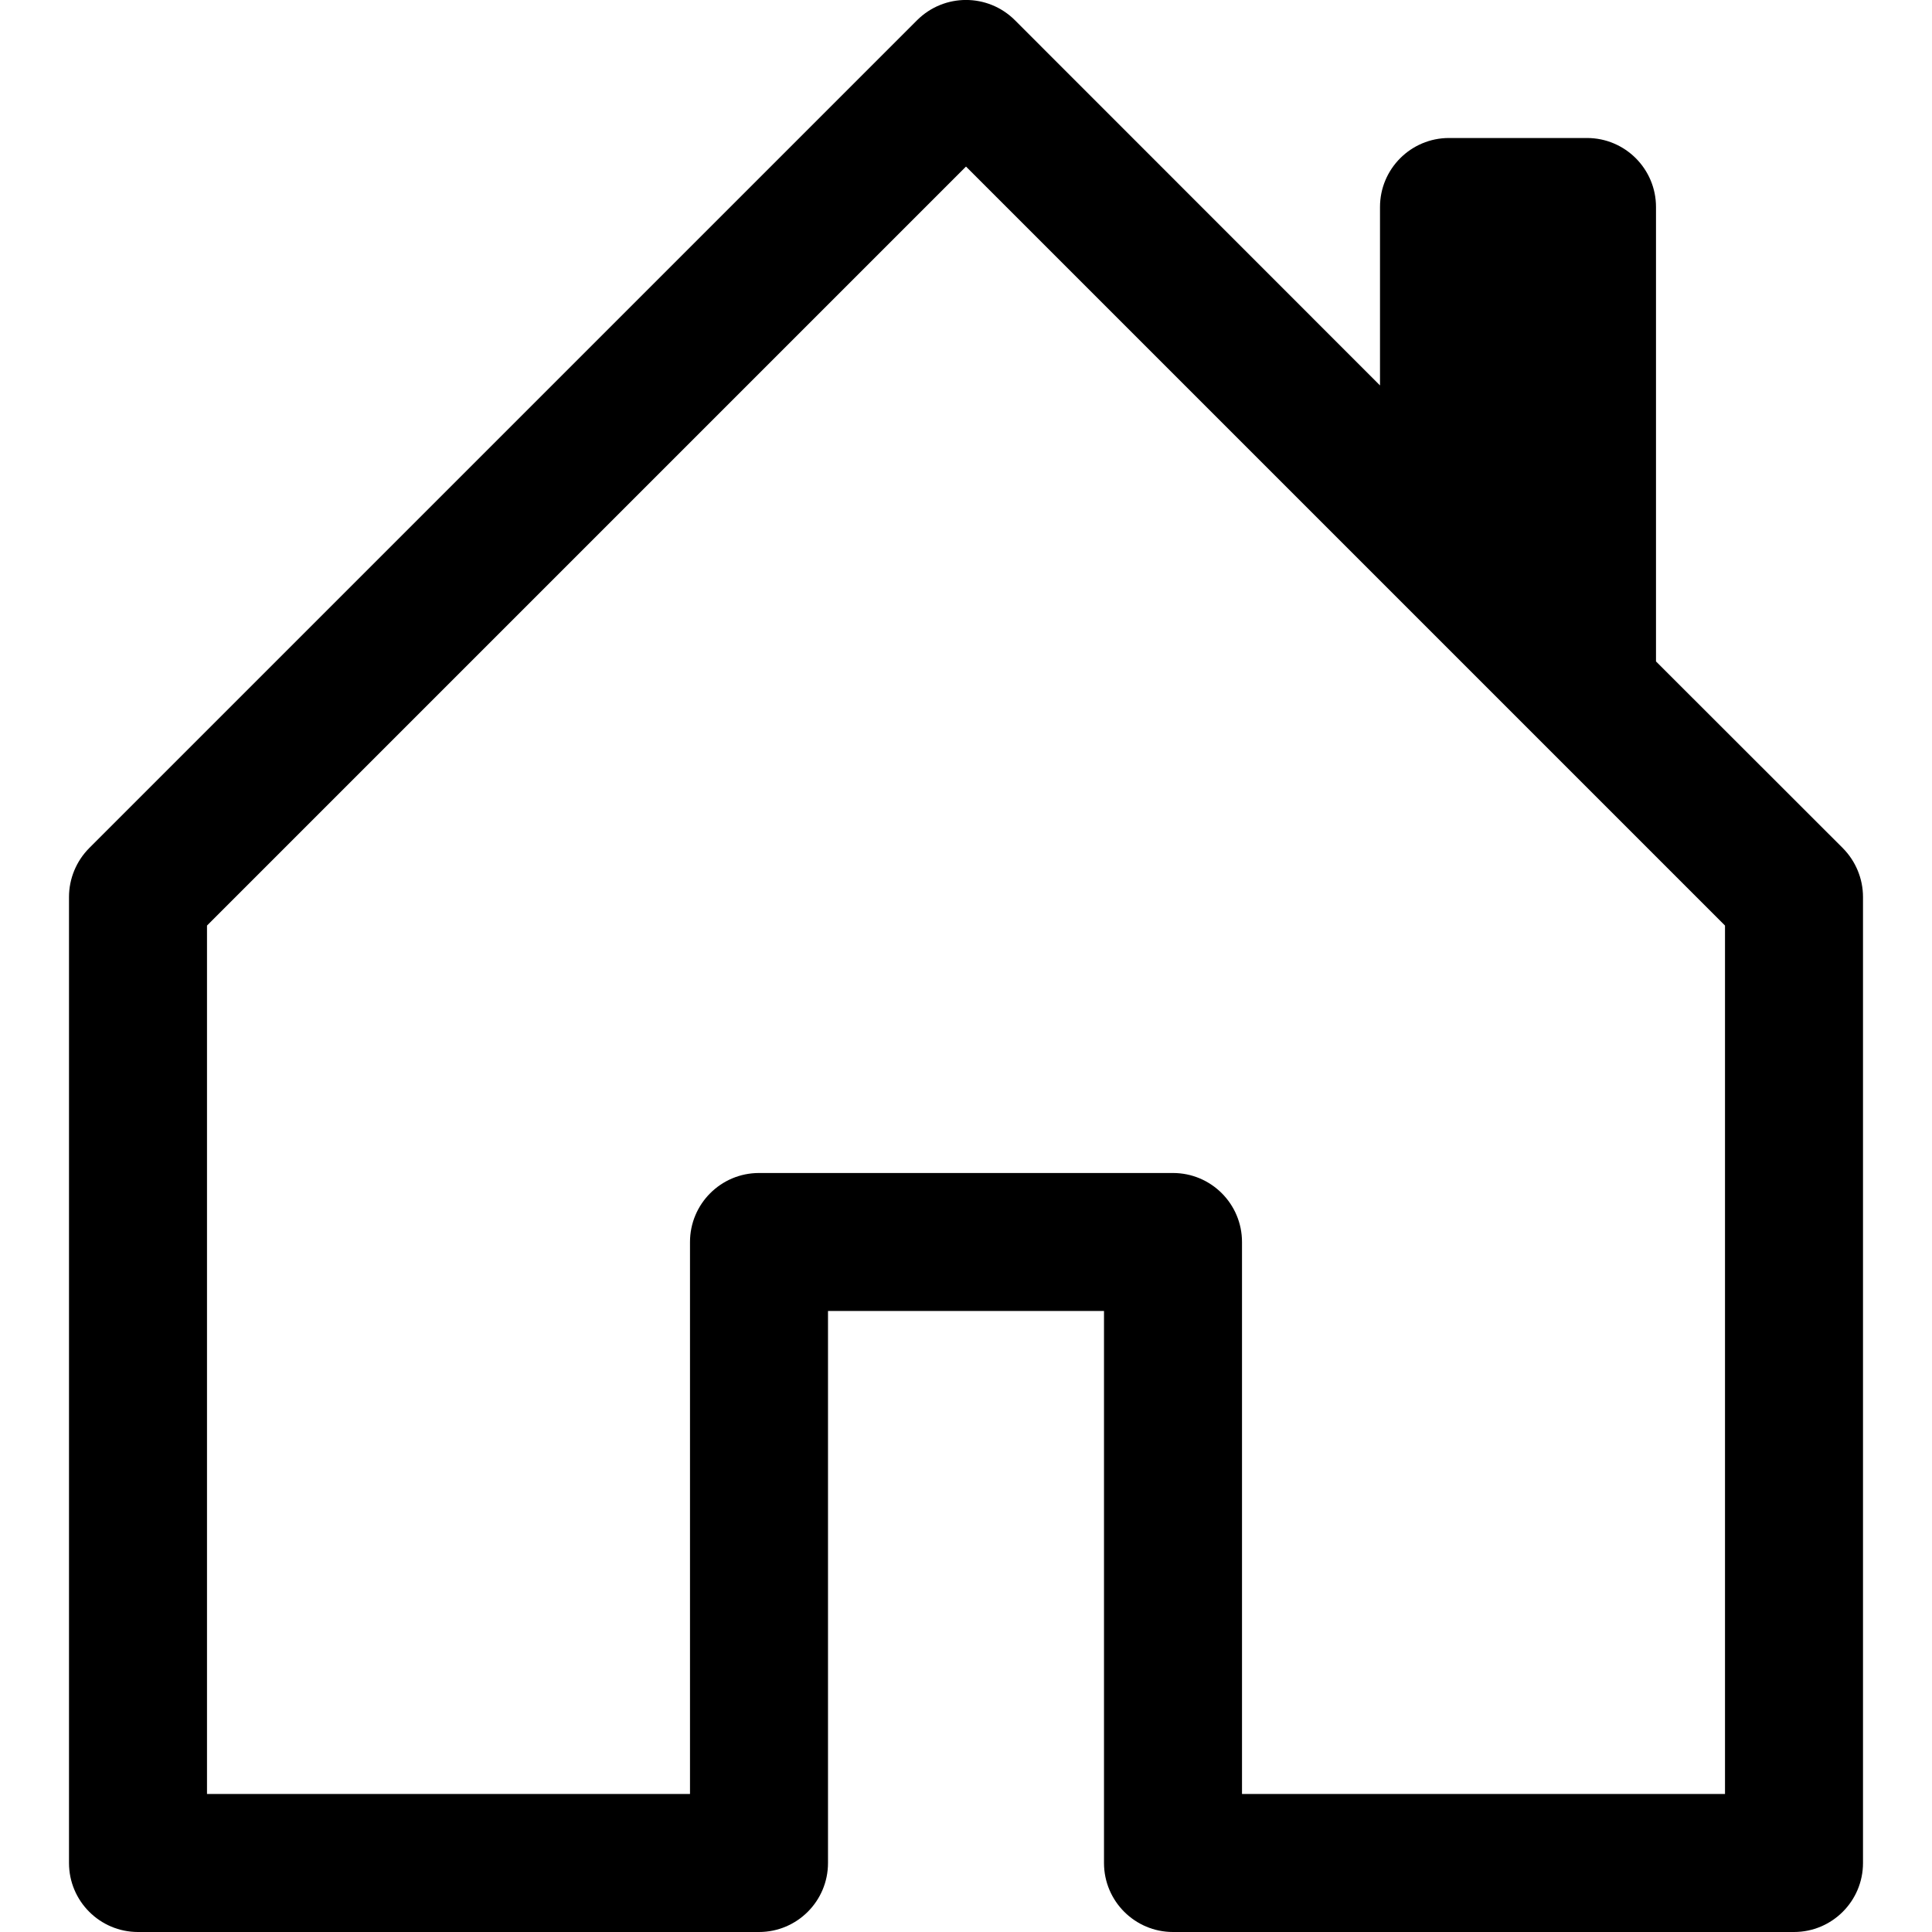
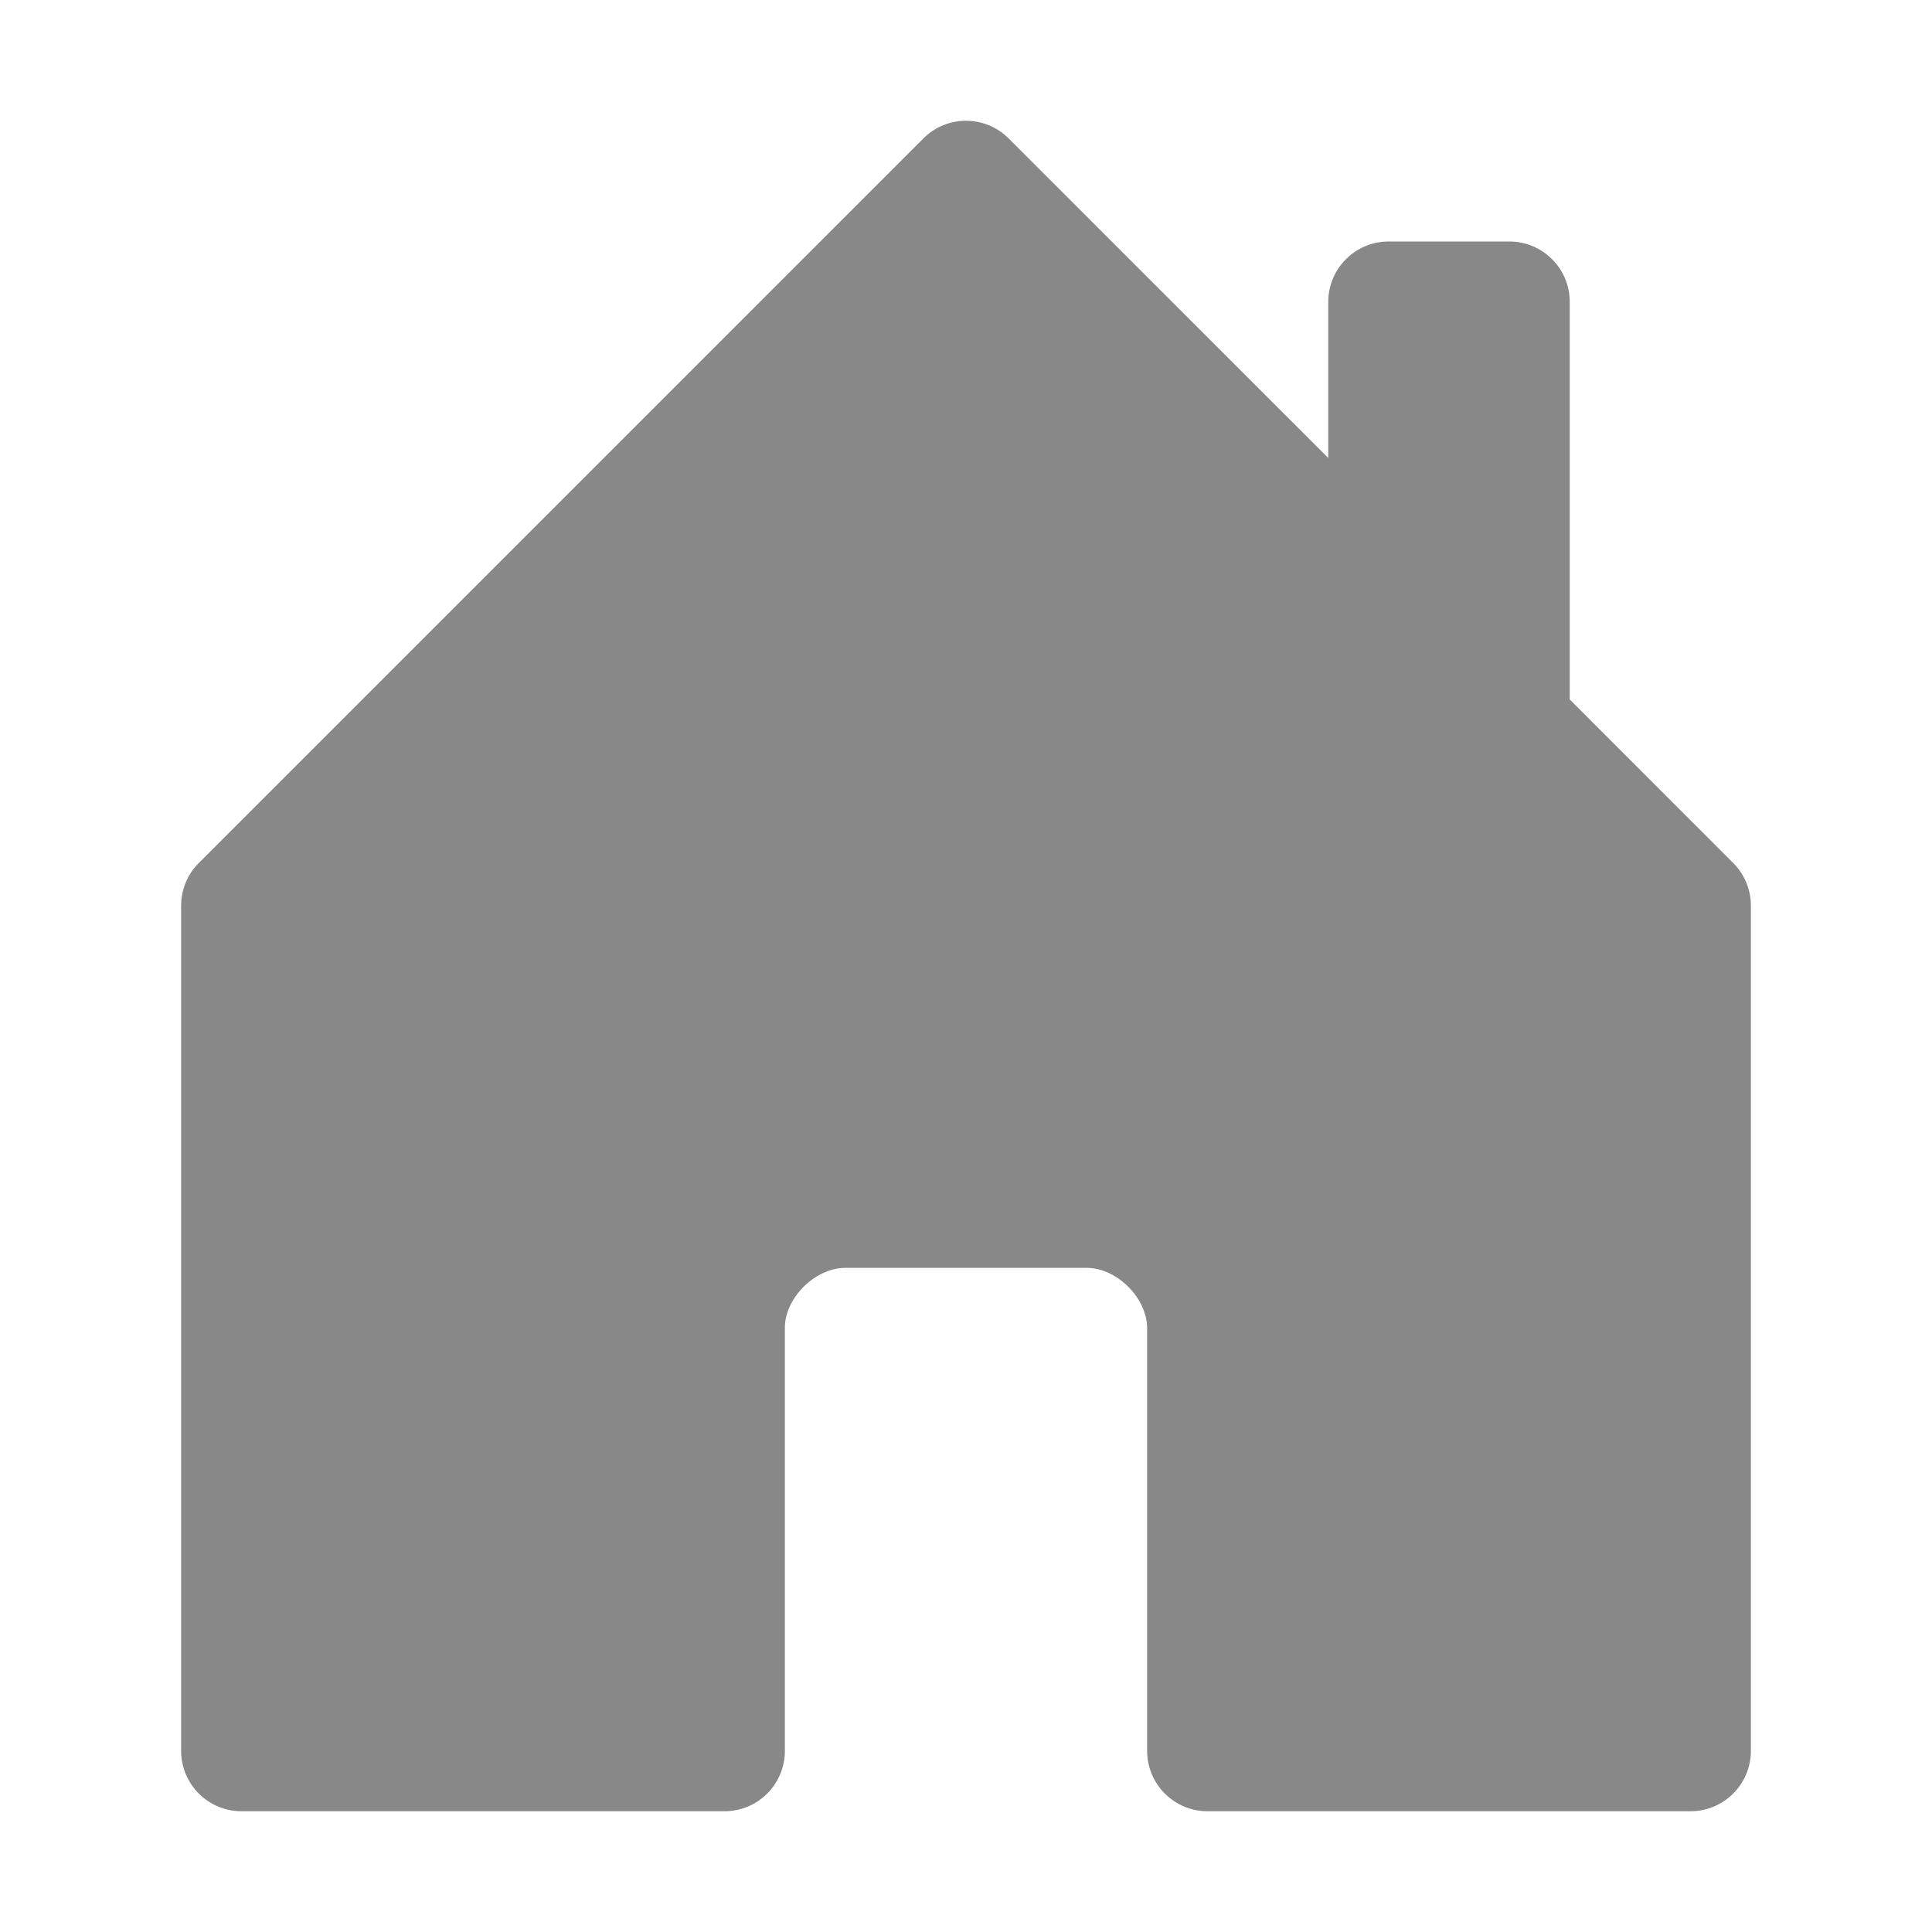
- <svg xmlns="http://www.w3.org/2000/svg" width="14" height="14" viewBox="0 0 14 14" fill="none">
-   <path d="M7.354 0.146C7.158 -0.049 6.842 -0.049 6.646 0.146L0.646 6.146C0.553 6.24 0.5 6.367 0.5 6.5V13.5C0.5 13.776 0.724 14 1 14H5.5C5.776 14 6 13.776 6 13.5V9.5H8V13.5C8 13.776 8.224 14 8.5 14H13C13.276 14 13.5 13.776 13.5 13.5V6.5C13.5 6.367 13.447 6.24 13.354 6.146L12 4.793V1.5C12 1.224 11.776 1 11.5 1H10.5C10.224 1 10 1.224 10 1.5V2.793L7.354 0.146ZM1.5 13V6.707L7 1.207L12.5 6.707V13H9V9C9 8.724 8.776 8.5 8.5 8.5H5.5C5.224 8.5 5 8.724 5 9V13H1.5Z" fill="black" />
+ <svg xmlns="http://www.w3.org/2000/svg" width="24" height="24" viewBox="0 0 24 24" fill="none">
+   <path d="M9.75 21.75V16.492C9.75 16.125 10.125 15.75 10.5 15.75H13.5C13.875 15.75 14.25 16.125 14.25 16.5V21.75C14.25 22.164 14.586 22.5 15 22.5H21C21.414 22.5 21.75 22.164 21.75 21.75V11.25C21.75 11.051 21.671 10.86 21.53 10.72L19.5 8.689V3.75C19.5 3.336 19.164 3 18.75 3H17.25C16.836 3 16.5 3.336 16.5 3.75V5.689L12.53 1.72C12.237 1.427 11.763 1.427 11.47 1.72L2.47 10.72C2.329 10.86 2.25 11.051 2.25 11.25V21.75C2.25 22.164 2.586 22.5 3 22.5H9C9.414 22.5 9.75 22.164 9.75 21.75Z" fill="#888888" />
</svg>
